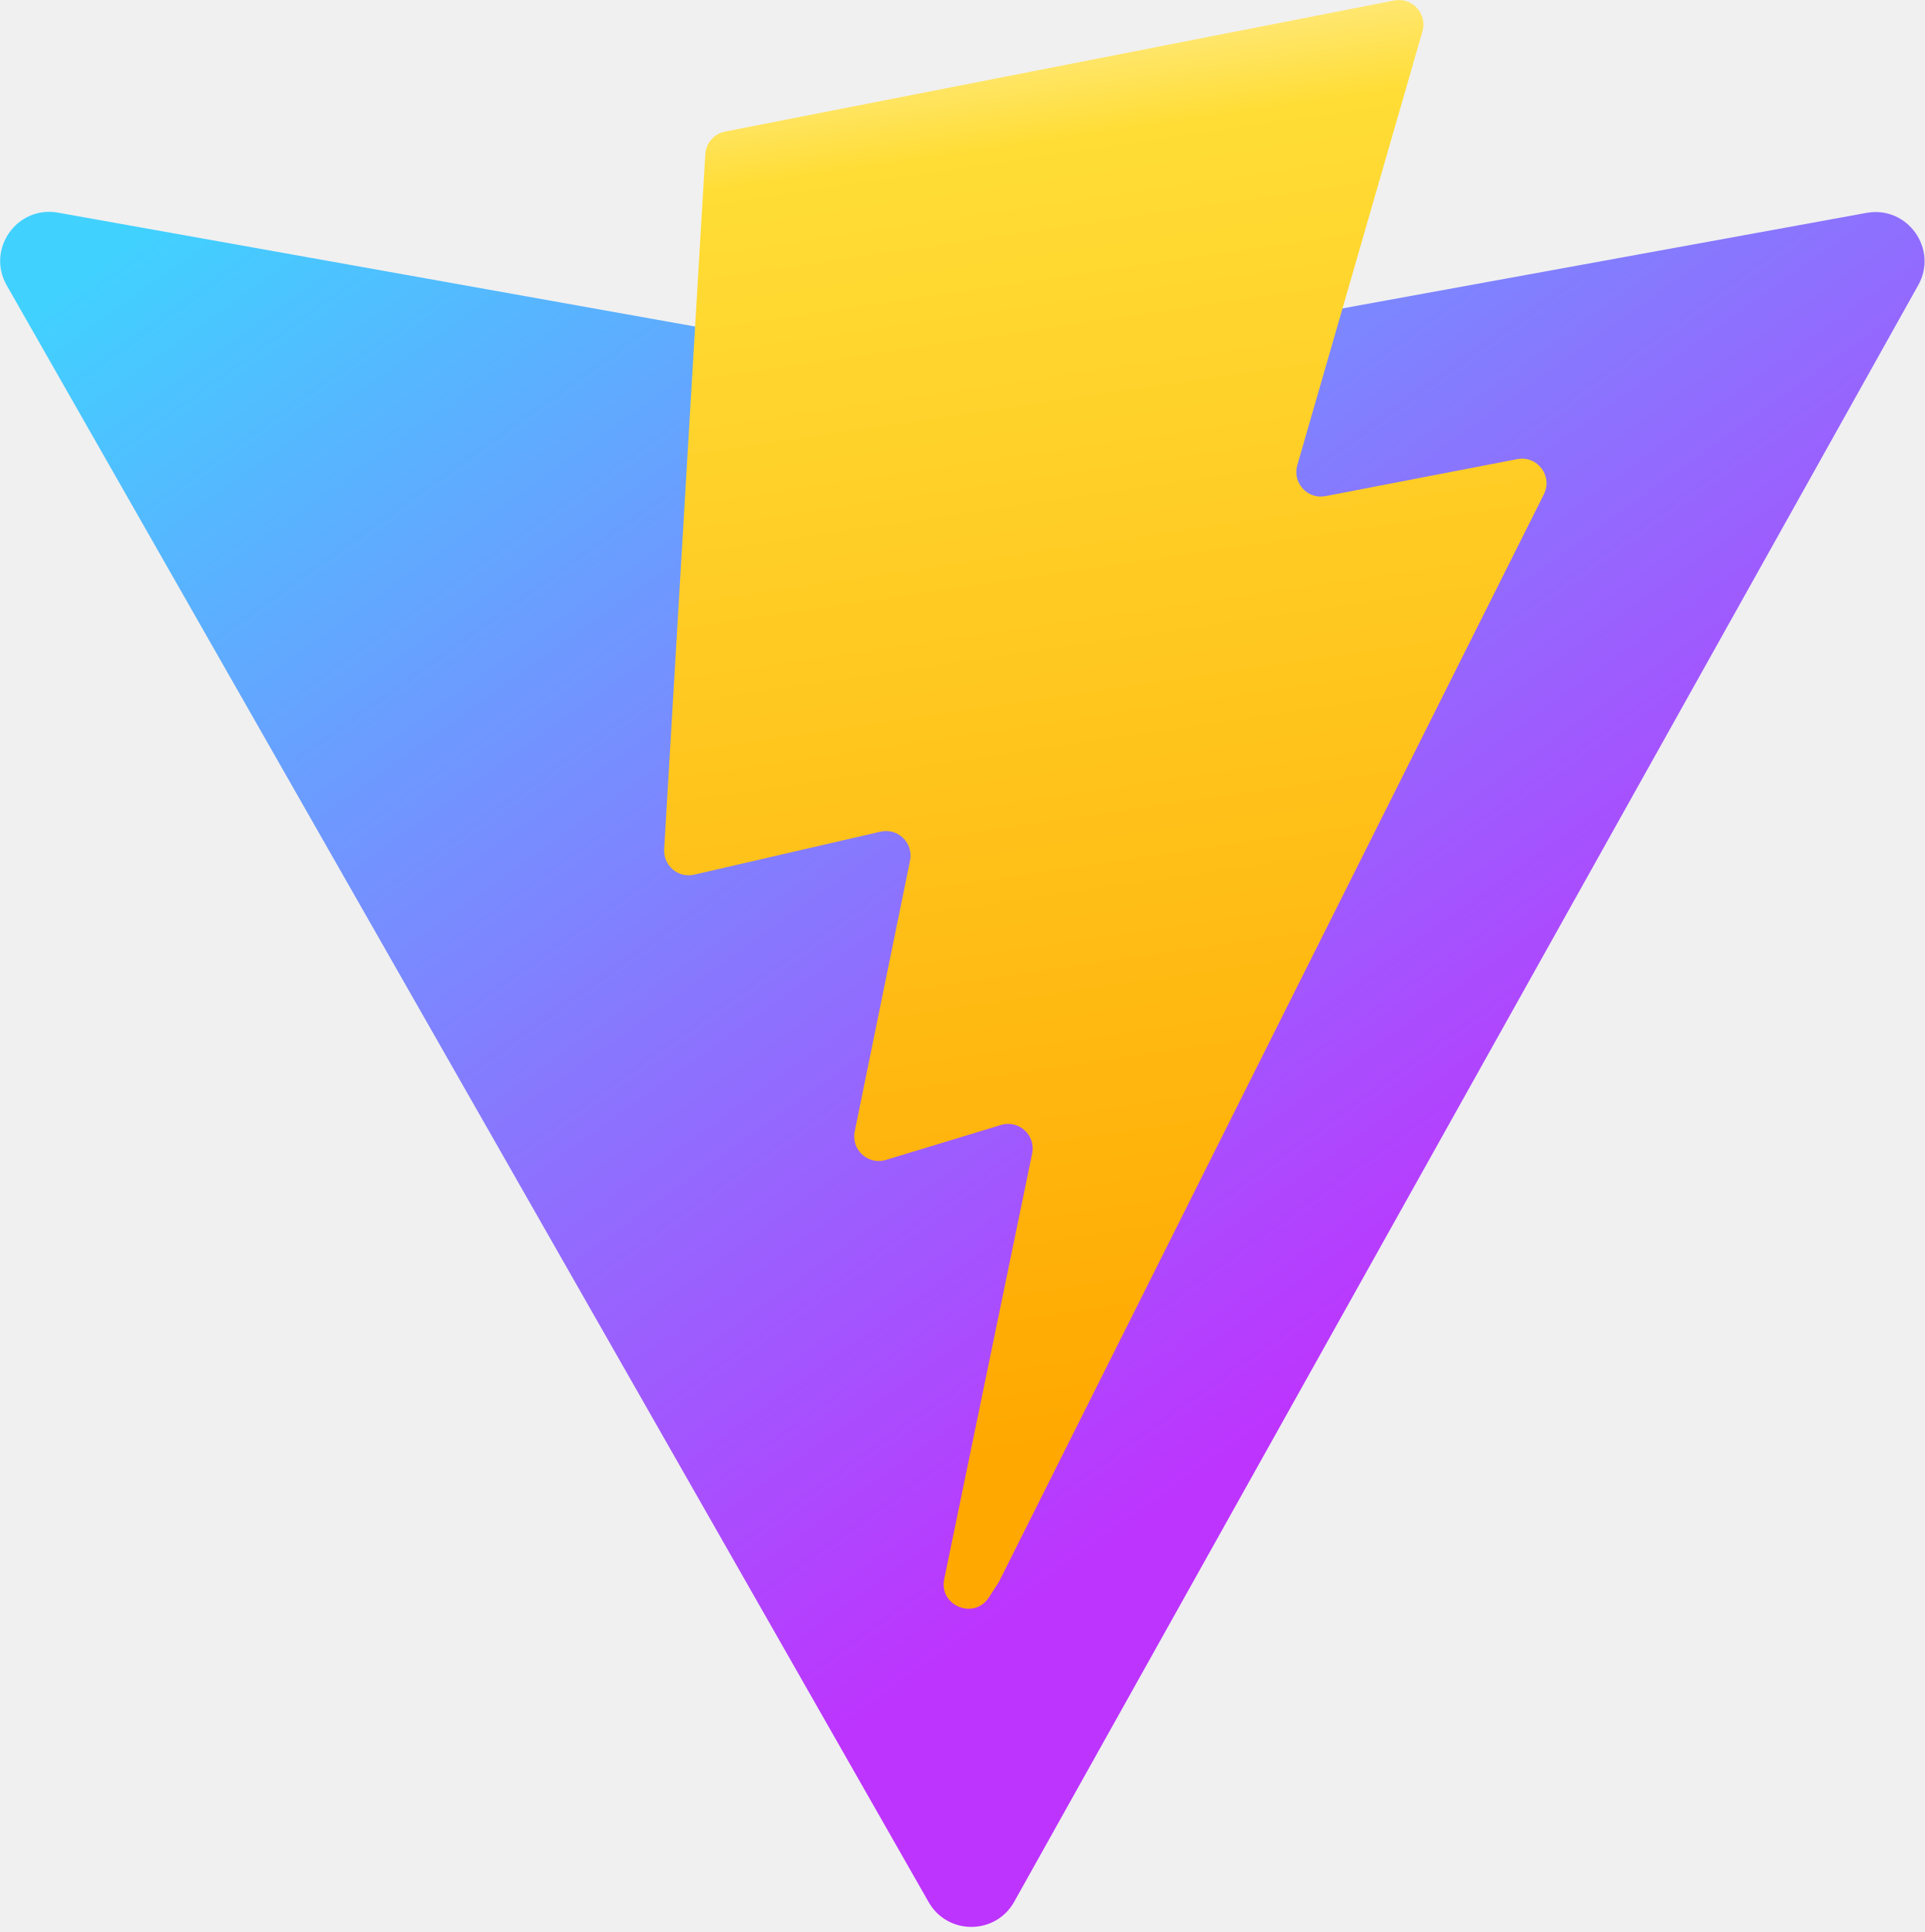
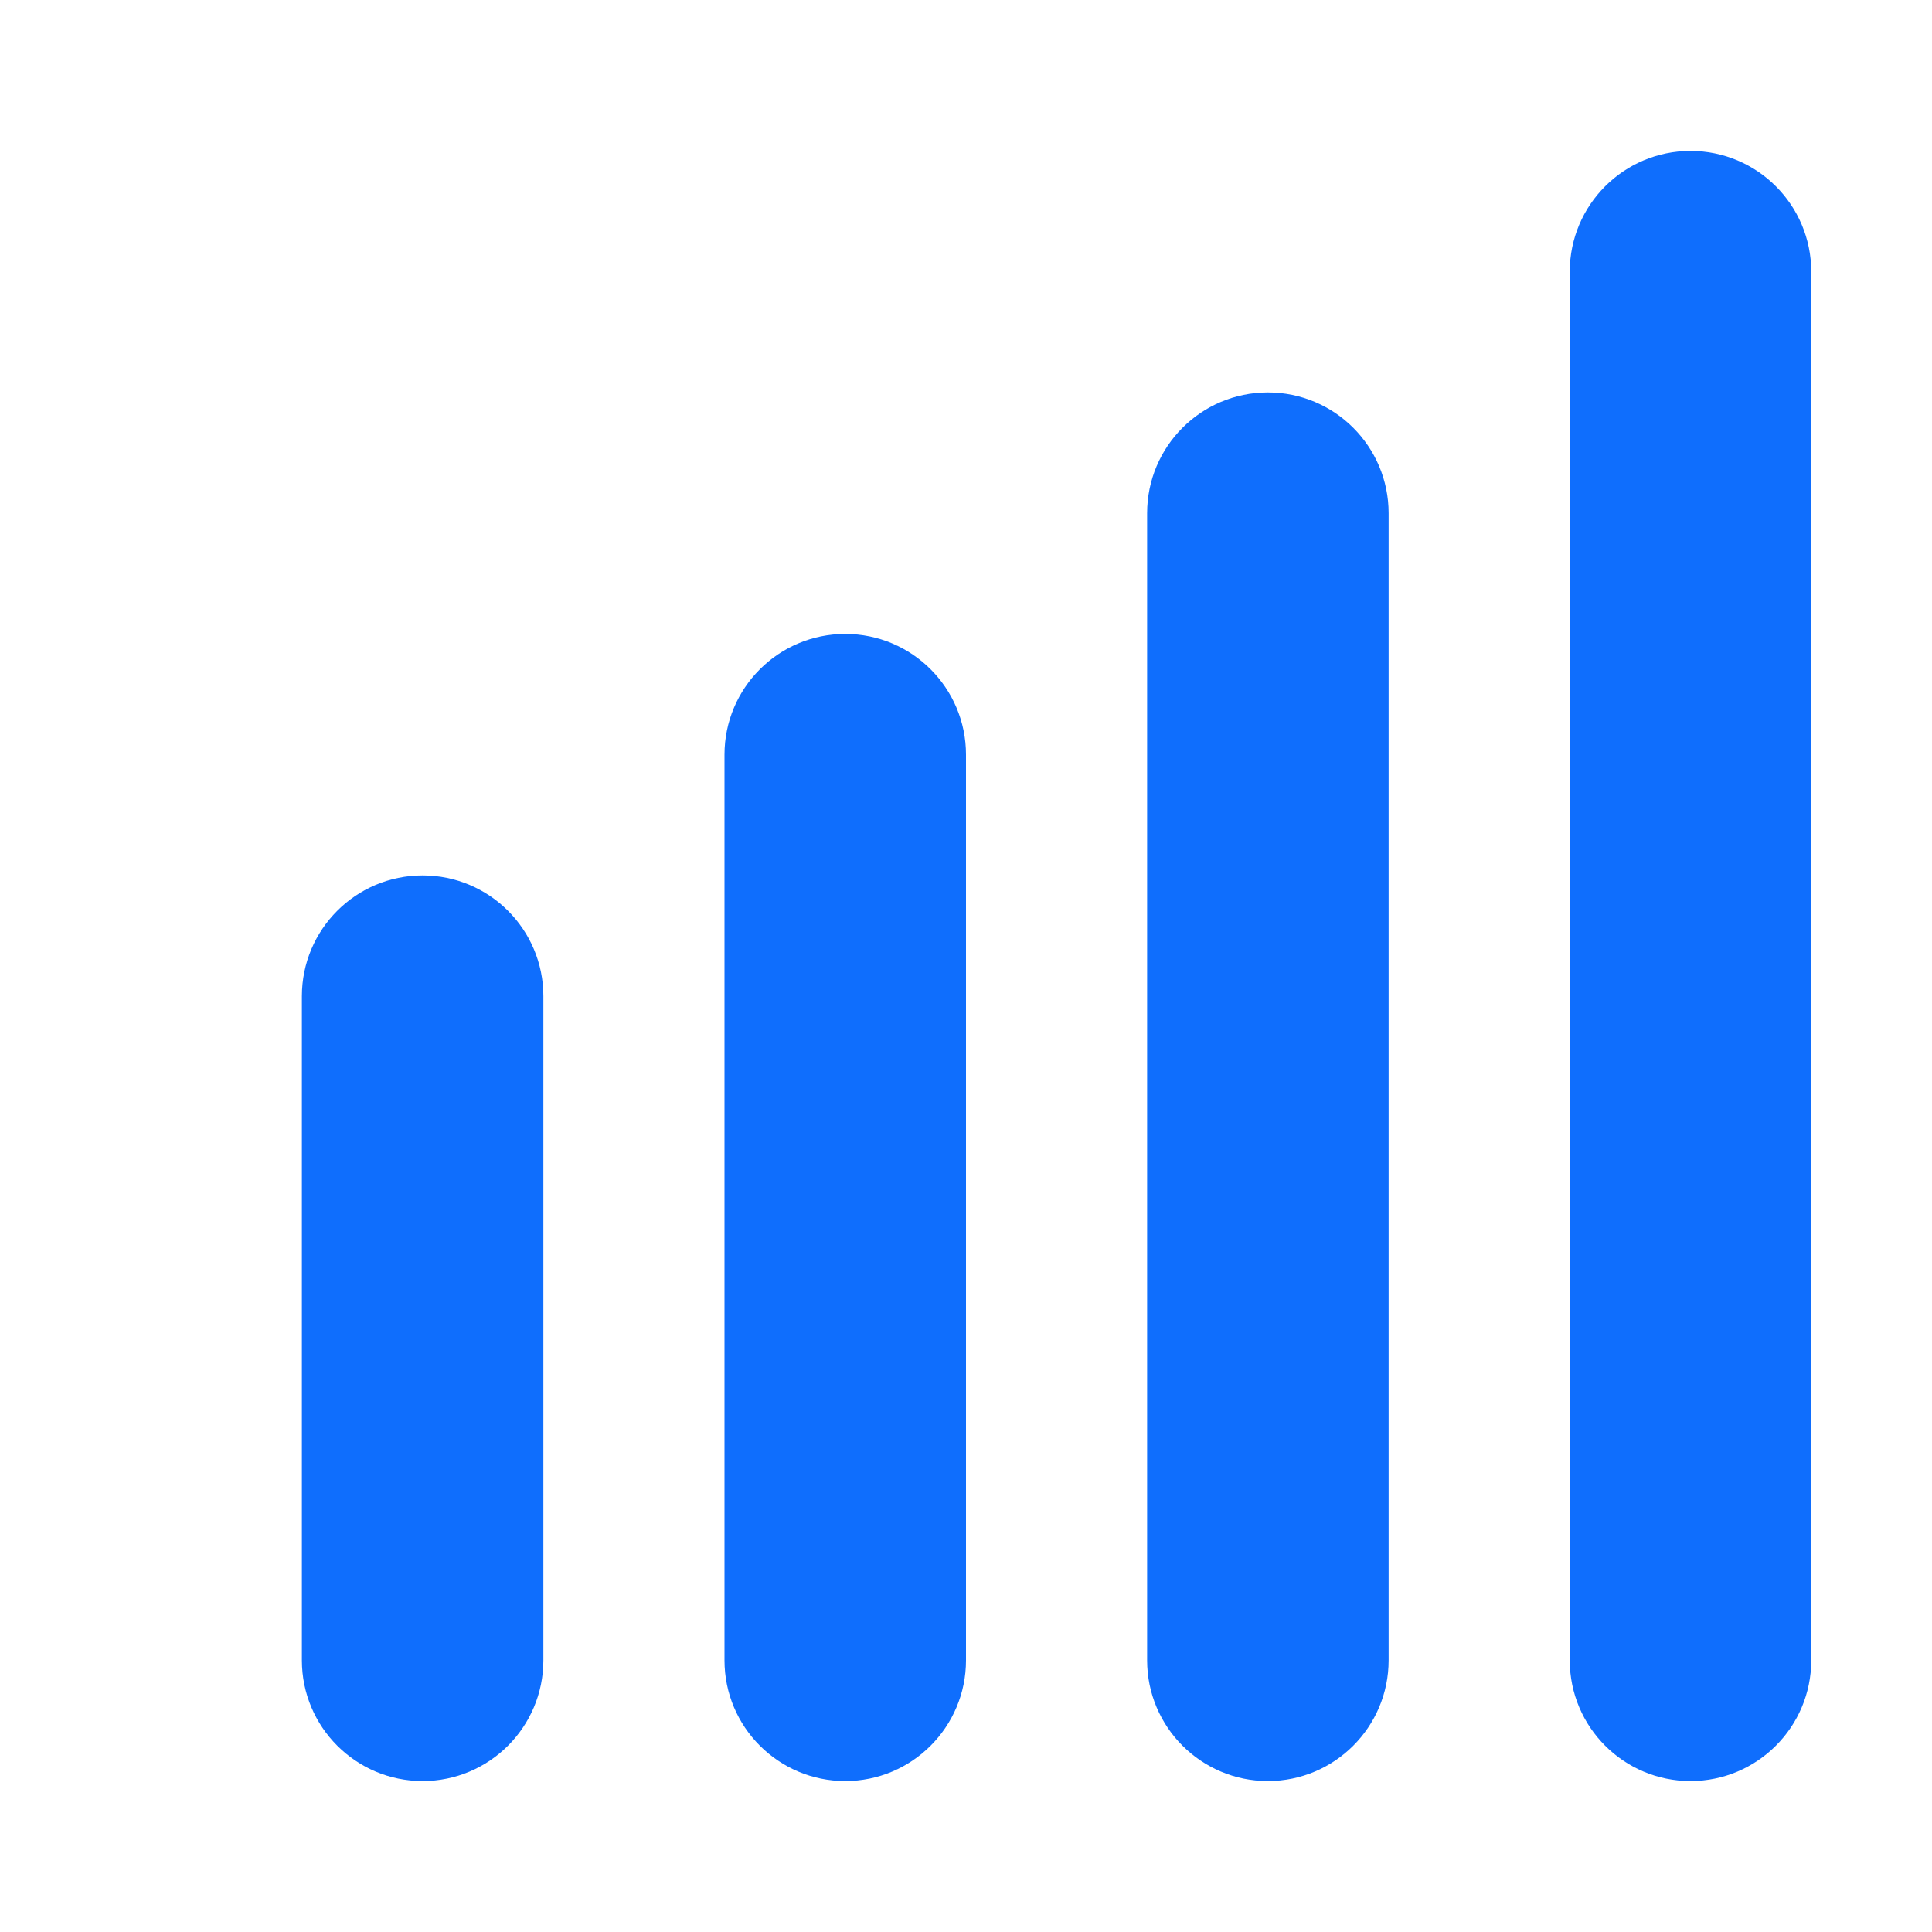
- <svg xmlns="http://www.w3.org/2000/svg" aria-hidden="true" role="img" class="iconify iconify--logos" width="31.88" height="32" preserveAspectRatio="xMidYMid meet" viewBox="0 0 256 257">
-   <defs>
-     <linearGradient id="IconifyId1813088fe1fbc01fb466" x1="-.828%" x2="57.636%" y1="7.652%" y2="78.411%">
-       <stop offset="0%" stop-color="#41D1FF" />
-       <stop offset="100%" stop-color="#BD34FE" />
-     </linearGradient>
-     <linearGradient id="IconifyId1813088fe1fbc01fb467" x1="43.376%" x2="50.316%" y1="2.242%" y2="89.03%">
-       <stop offset="0%" stop-color="#FFEA83" />
-       <stop offset="8.333%" stop-color="#FFDD35" />
-       <stop offset="100%" stop-color="#FFA800" />
-     </linearGradient>
-   </defs>
-   <path fill="url(#IconifyId1813088fe1fbc01fb466)" d="M255.153 37.938L134.897 252.976c-2.483 4.44-8.862 4.466-11.382.048L.875 37.958c-2.746-4.814 1.371-10.646 6.827-9.67l120.385 21.517a6.537 6.537 0 0 0 2.322-.004l117.867-21.483c5.438-.991 9.574 4.796 6.877 9.62Z" />
-   <path fill="url(#IconifyId1813088fe1fbc01fb467)" d="M185.432.063L96.44 17.501a3.268 3.268 0 0 0-2.634 3.014l-5.474 92.456a3.268 3.268 0 0 0 3.997 3.378l24.777-5.718c2.318-.535 4.413 1.507 3.936 3.838l-7.361 36.047c-.495 2.426 1.782 4.5 4.151 3.78l15.304-4.649c2.372-.72 4.652 1.36 4.15 3.788l-11.698 56.621c-.732 3.542 3.979 5.473 5.943 2.437l1.313-2.028l72.516-144.72c1.215-2.423-.88-5.186-3.54-4.672l-25.505 4.922c-2.396.462-4.435-1.77-3.759-4.114l16.646-57.705c.677-2.35-1.37-4.583-3.769-4.113Z" />
+ <svg xmlns="http://www.w3.org/2000/svg" width="64" height="64">
+   <rect width="100%" height="100%" fill="white" />
+   <g transform="translate(10,5)">
+     <rect x="0" y="24" width="8" height="30" rx="4" ry="4" fill="#0f6efd" />
+     <rect x="14" y="16" width="8" height="38" rx="4" ry="4" fill="#0f6efd" />
+     <rect x="28" y="8" width="8" height="46" rx="4" ry="4" fill="#0f6efd" />
+     <rect x="42" y="0" width="8" height="54" rx="4" ry="4" fill="#0f6efd" />
+   </g>
</svg>
